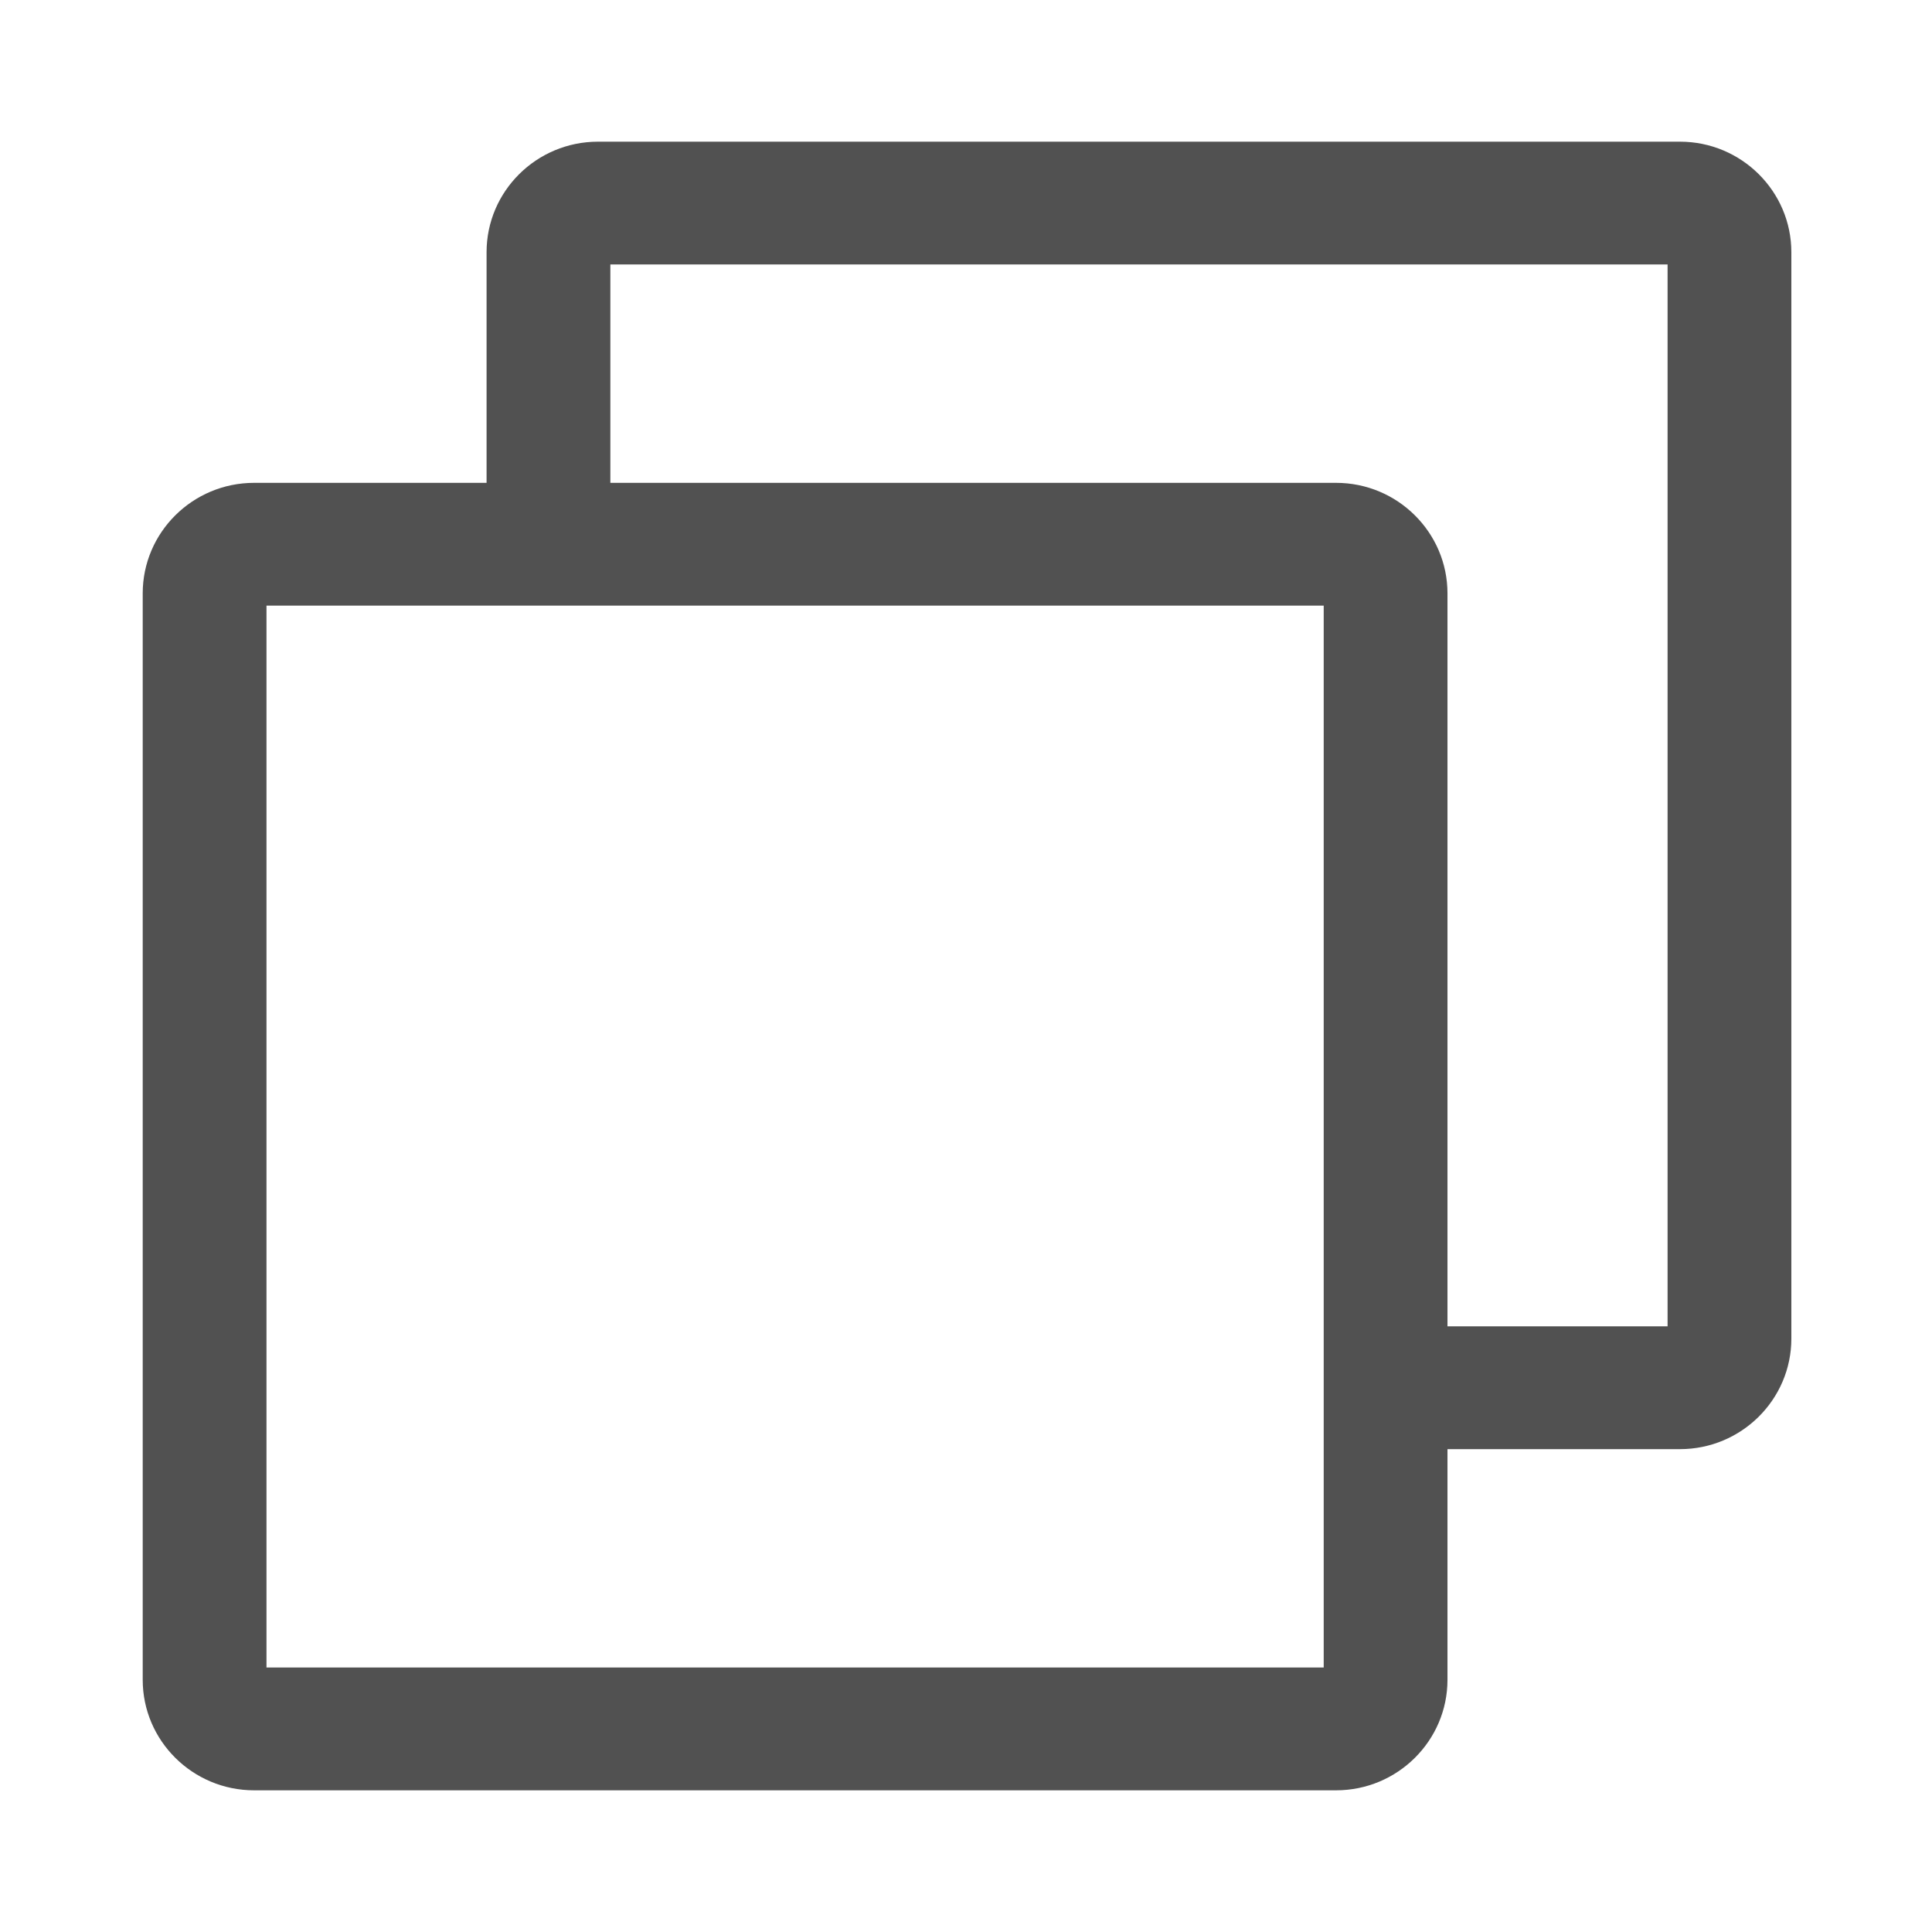
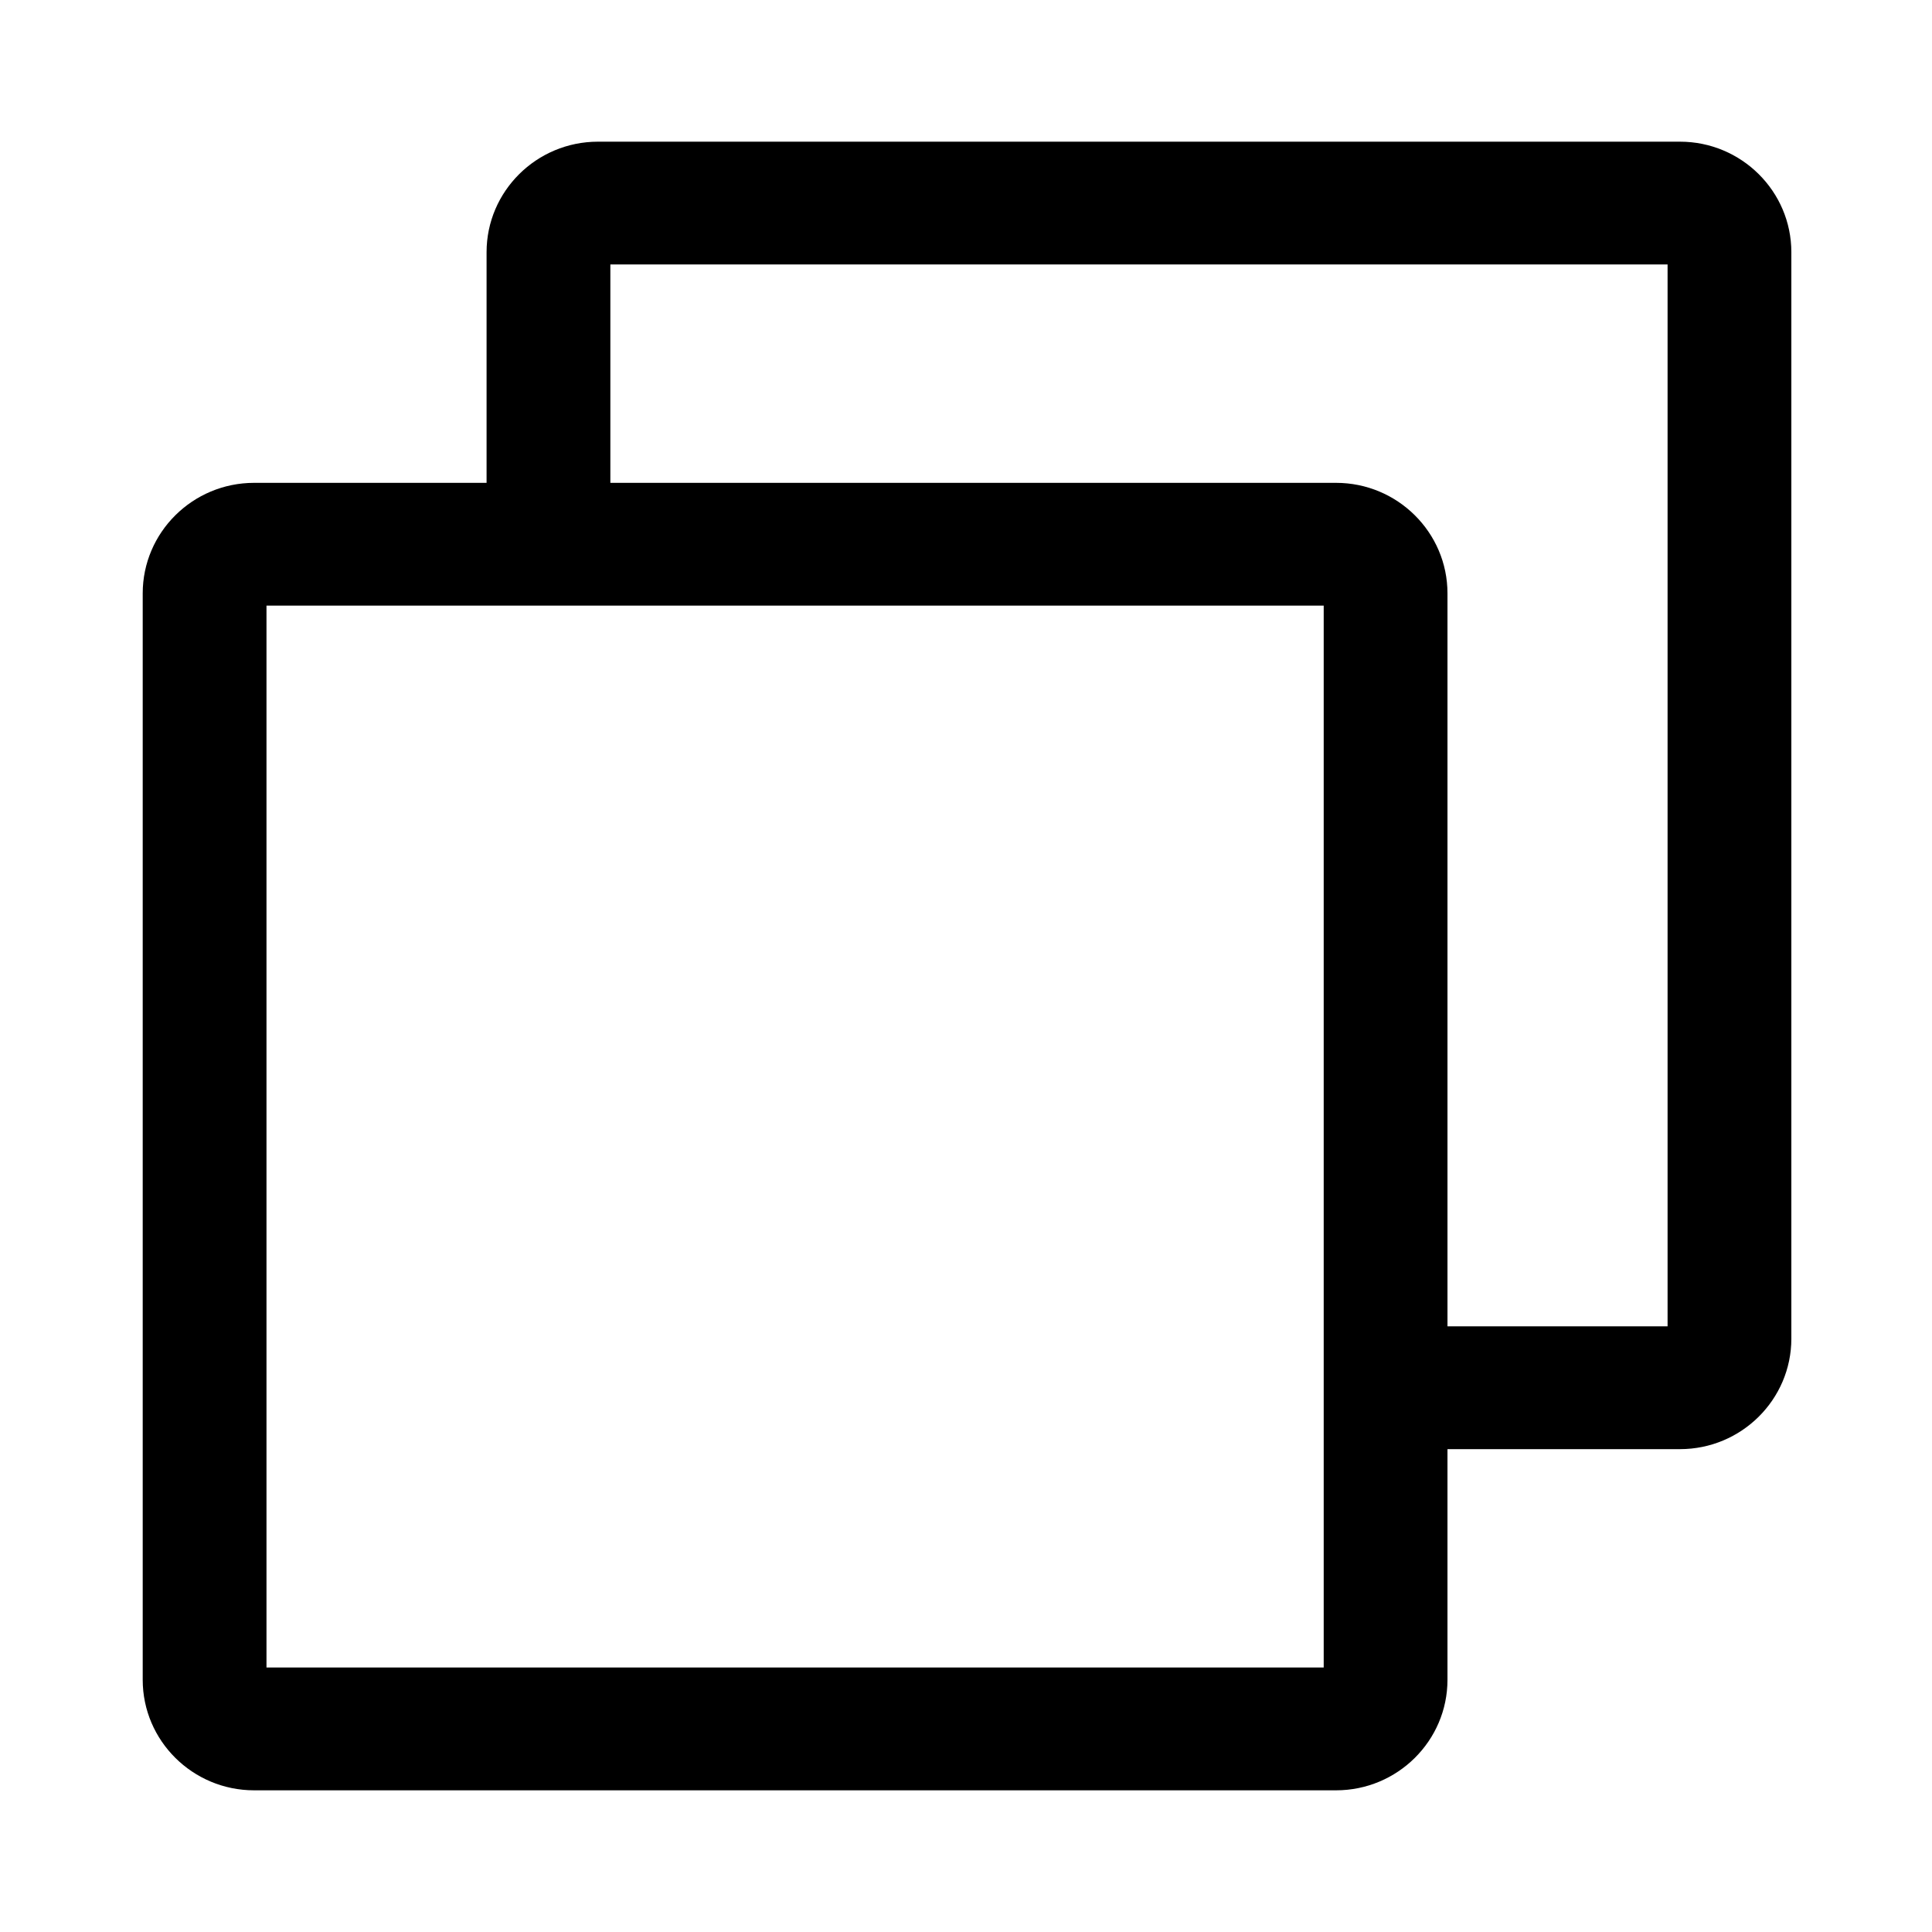
- <svg xmlns="http://www.w3.org/2000/svg" t="1785982901584" class="icon" viewBox="0 0 1024 1024" version="1.1" p-id="4889" width="200" height="200">
-   <path d="M890.41 75.093h-573.473c-32.555 0-59.042 26.28-59.042 58.573V255.918H134.682c-32.56 0-59.042 26.28-59.042 58.578v575.832c0 32.298 26.482 58.578 59.042 58.578H708.149c32.55 0 59.042-26.28 59.042-58.578V768.076h123.219c32.555 0 59.042-26.274 59.042-58.578v-575.832c0-32.293-26.487-58.573-59.042-58.573z m-188.82 808.725H141.241V321.001h560.349V883.818zM883.851 702.994H767.192V314.496c0-32.298-26.493-58.578-59.042-58.578H323.502V140.176H883.851V702.994z" fill="#515151" p-id="4890" />
+ <svg xmlns="http://www.w3.org/2000/svg" fill="currentColor" t="1785982901584" class="icon" viewBox="0 0 1024 1024" version="1.1" p-id="4889" width="200" height="200">
+   <path d="M890.41 75.093h-573.473c-32.555 0-59.042 26.28-59.042 58.573V255.918H134.682c-32.56 0-59.042 26.28-59.042 58.578v575.832c0 32.298 26.482 58.578 59.042 58.578H708.149c32.55 0 59.042-26.28 59.042-58.578V768.076h123.219c32.555 0 59.042-26.274 59.042-58.578v-575.832c0-32.293-26.487-58.573-59.042-58.573z m-188.82 808.725H141.241V321.001h560.349V883.818zM883.851 702.994H767.192V314.496c0-32.298-26.493-58.578-59.042-58.578H323.502V140.176H883.851V702.994z" fill="currentColor" p-id="4890" />
</svg>
